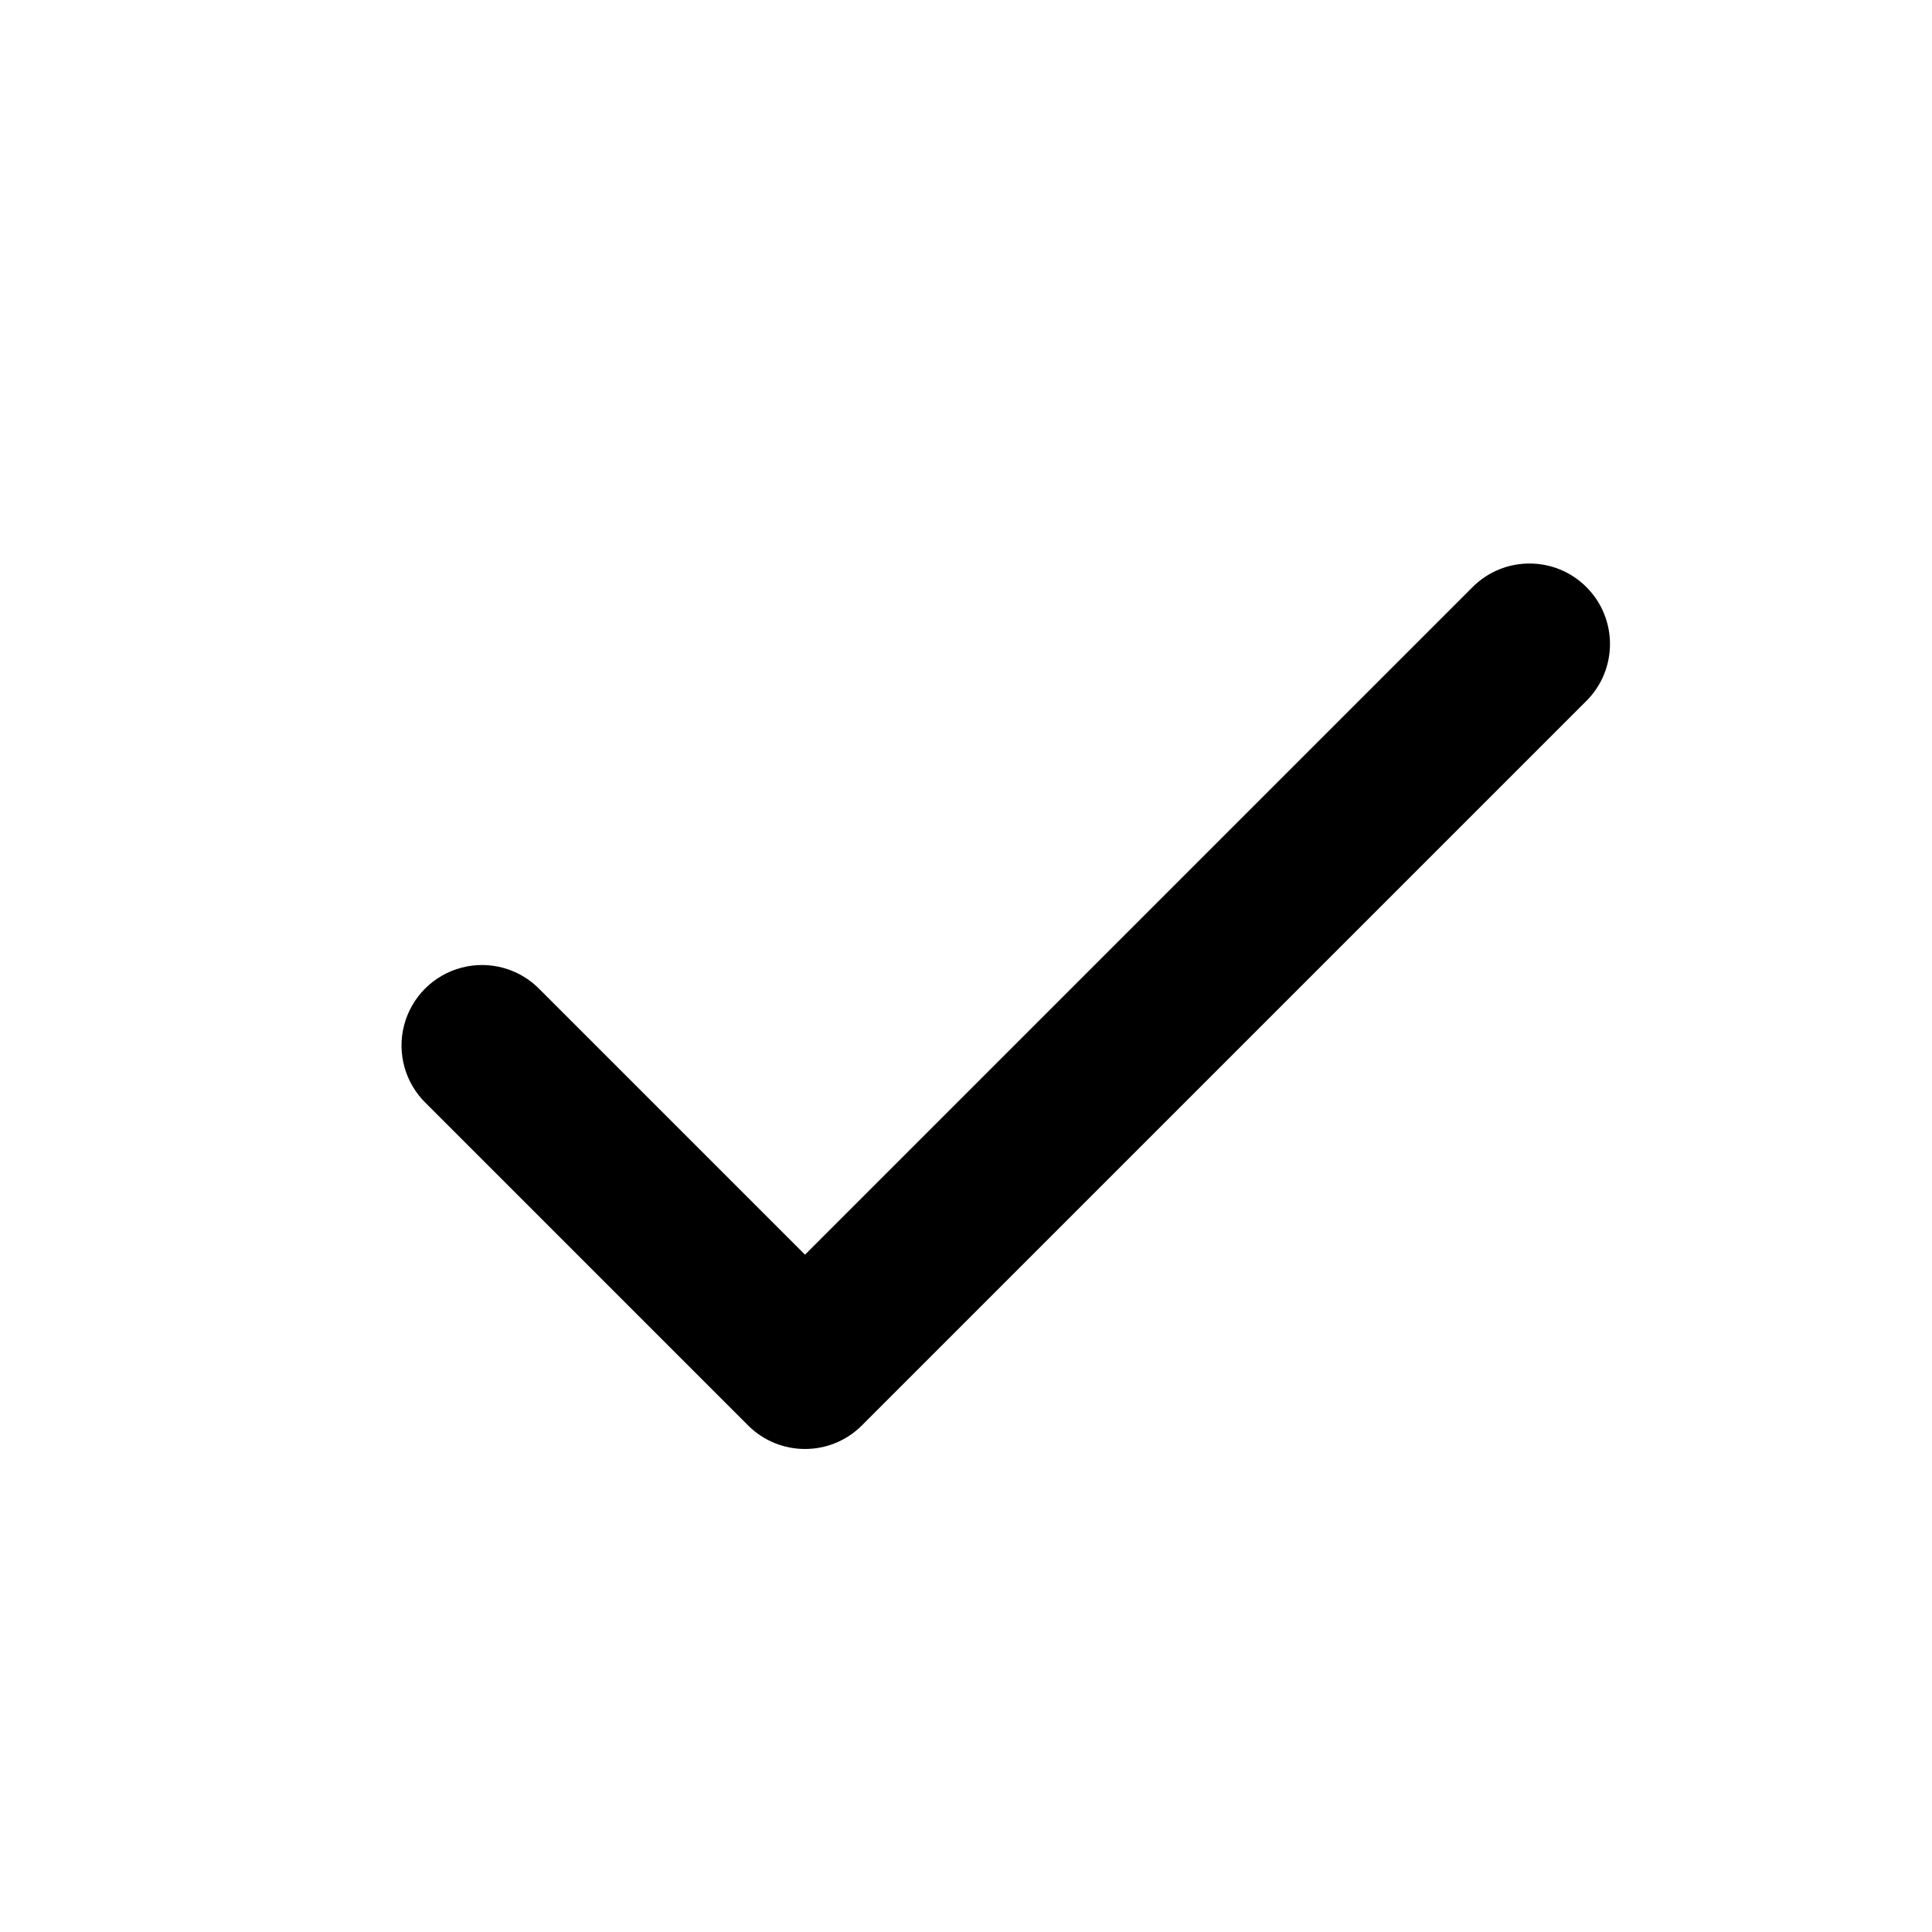
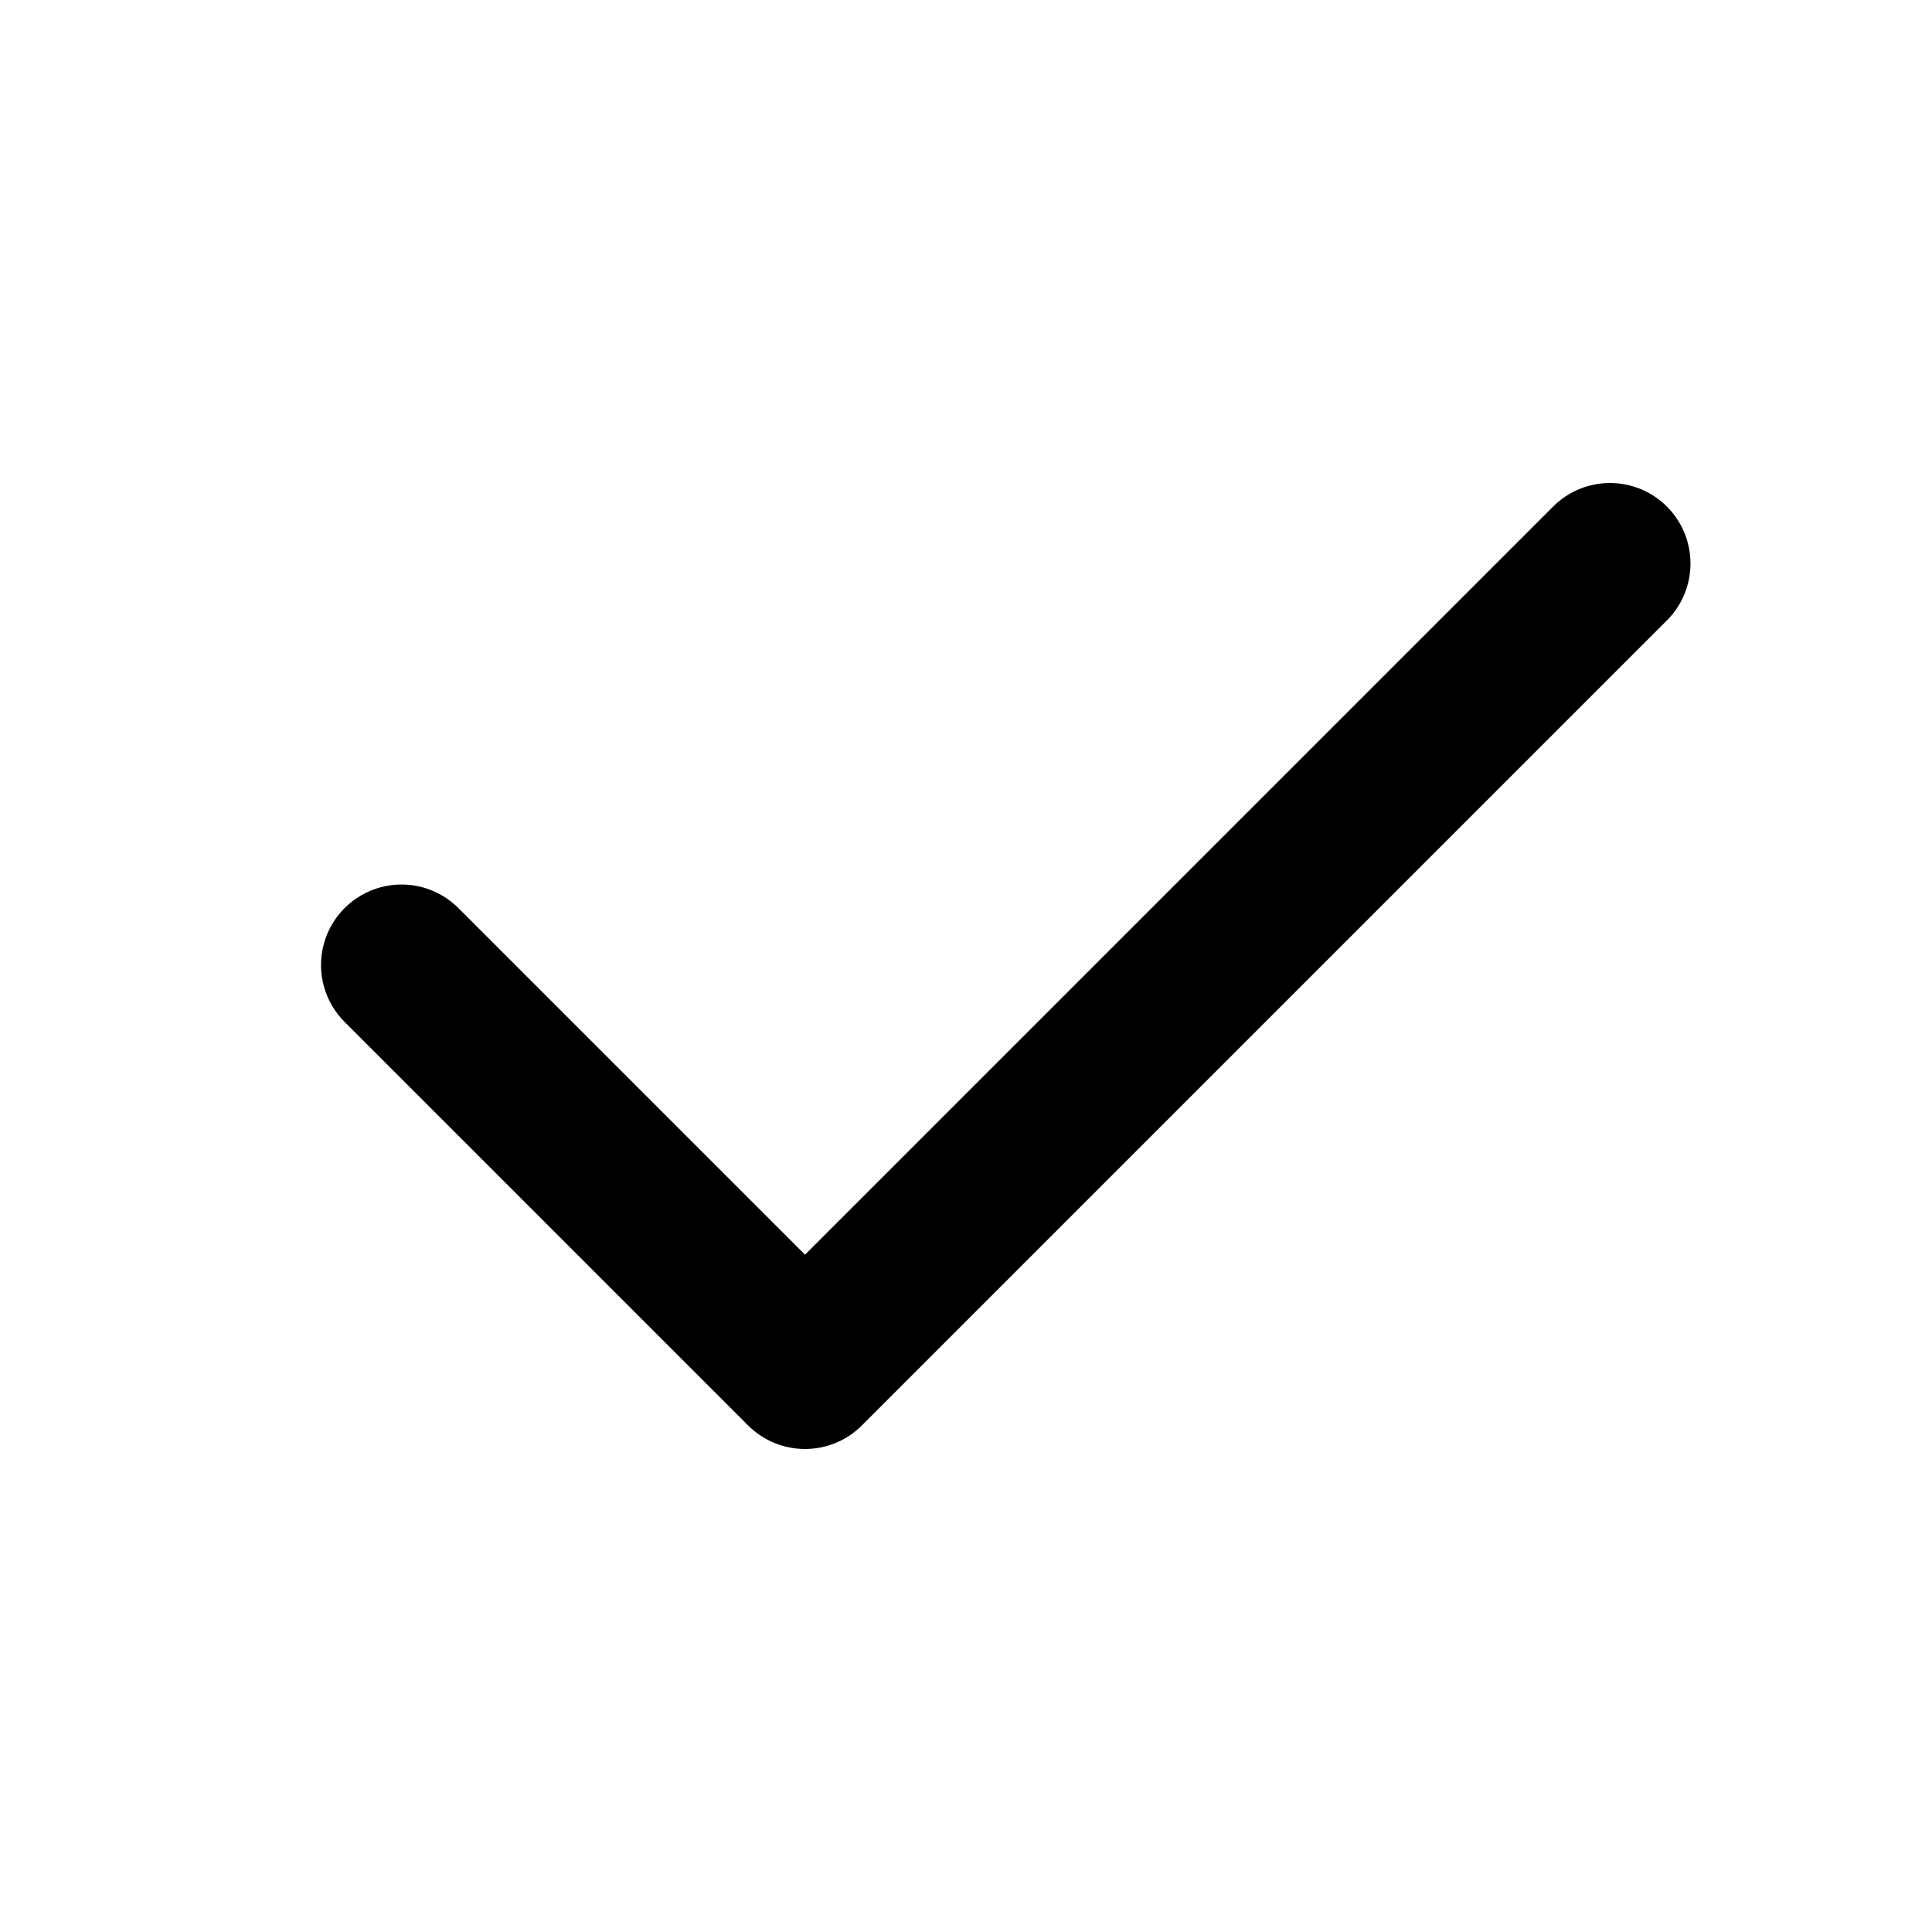
<svg xmlns="http://www.w3.org/2000/svg" width="24" height="24" viewBox="0 0 24 24">
-   <path fill-rule="evenodd" d="M19.707 7.293a1 1 0 0 1 0 1.414l-9 9a1 1 0 0 1-1.414 0l-4-4a1 1 0 1 1 1.414-1.414L10 15.586l8.293-8.293a1 1 0 0 1 1.414 0Z" clip-rule="evenodd" />
+   <path fill-rule="evenodd" d="M20.707 6.293a1 1 0 0 1 0 1.414l-10 10a1 1 0 0 1-1.414 0l-5-5a1 1 0 1 1 1.414-1.414L10 15.586l9.293-9.293a1 1 0 0 1 1.414 0Z" clip-rule="evenodd" />
</svg>
